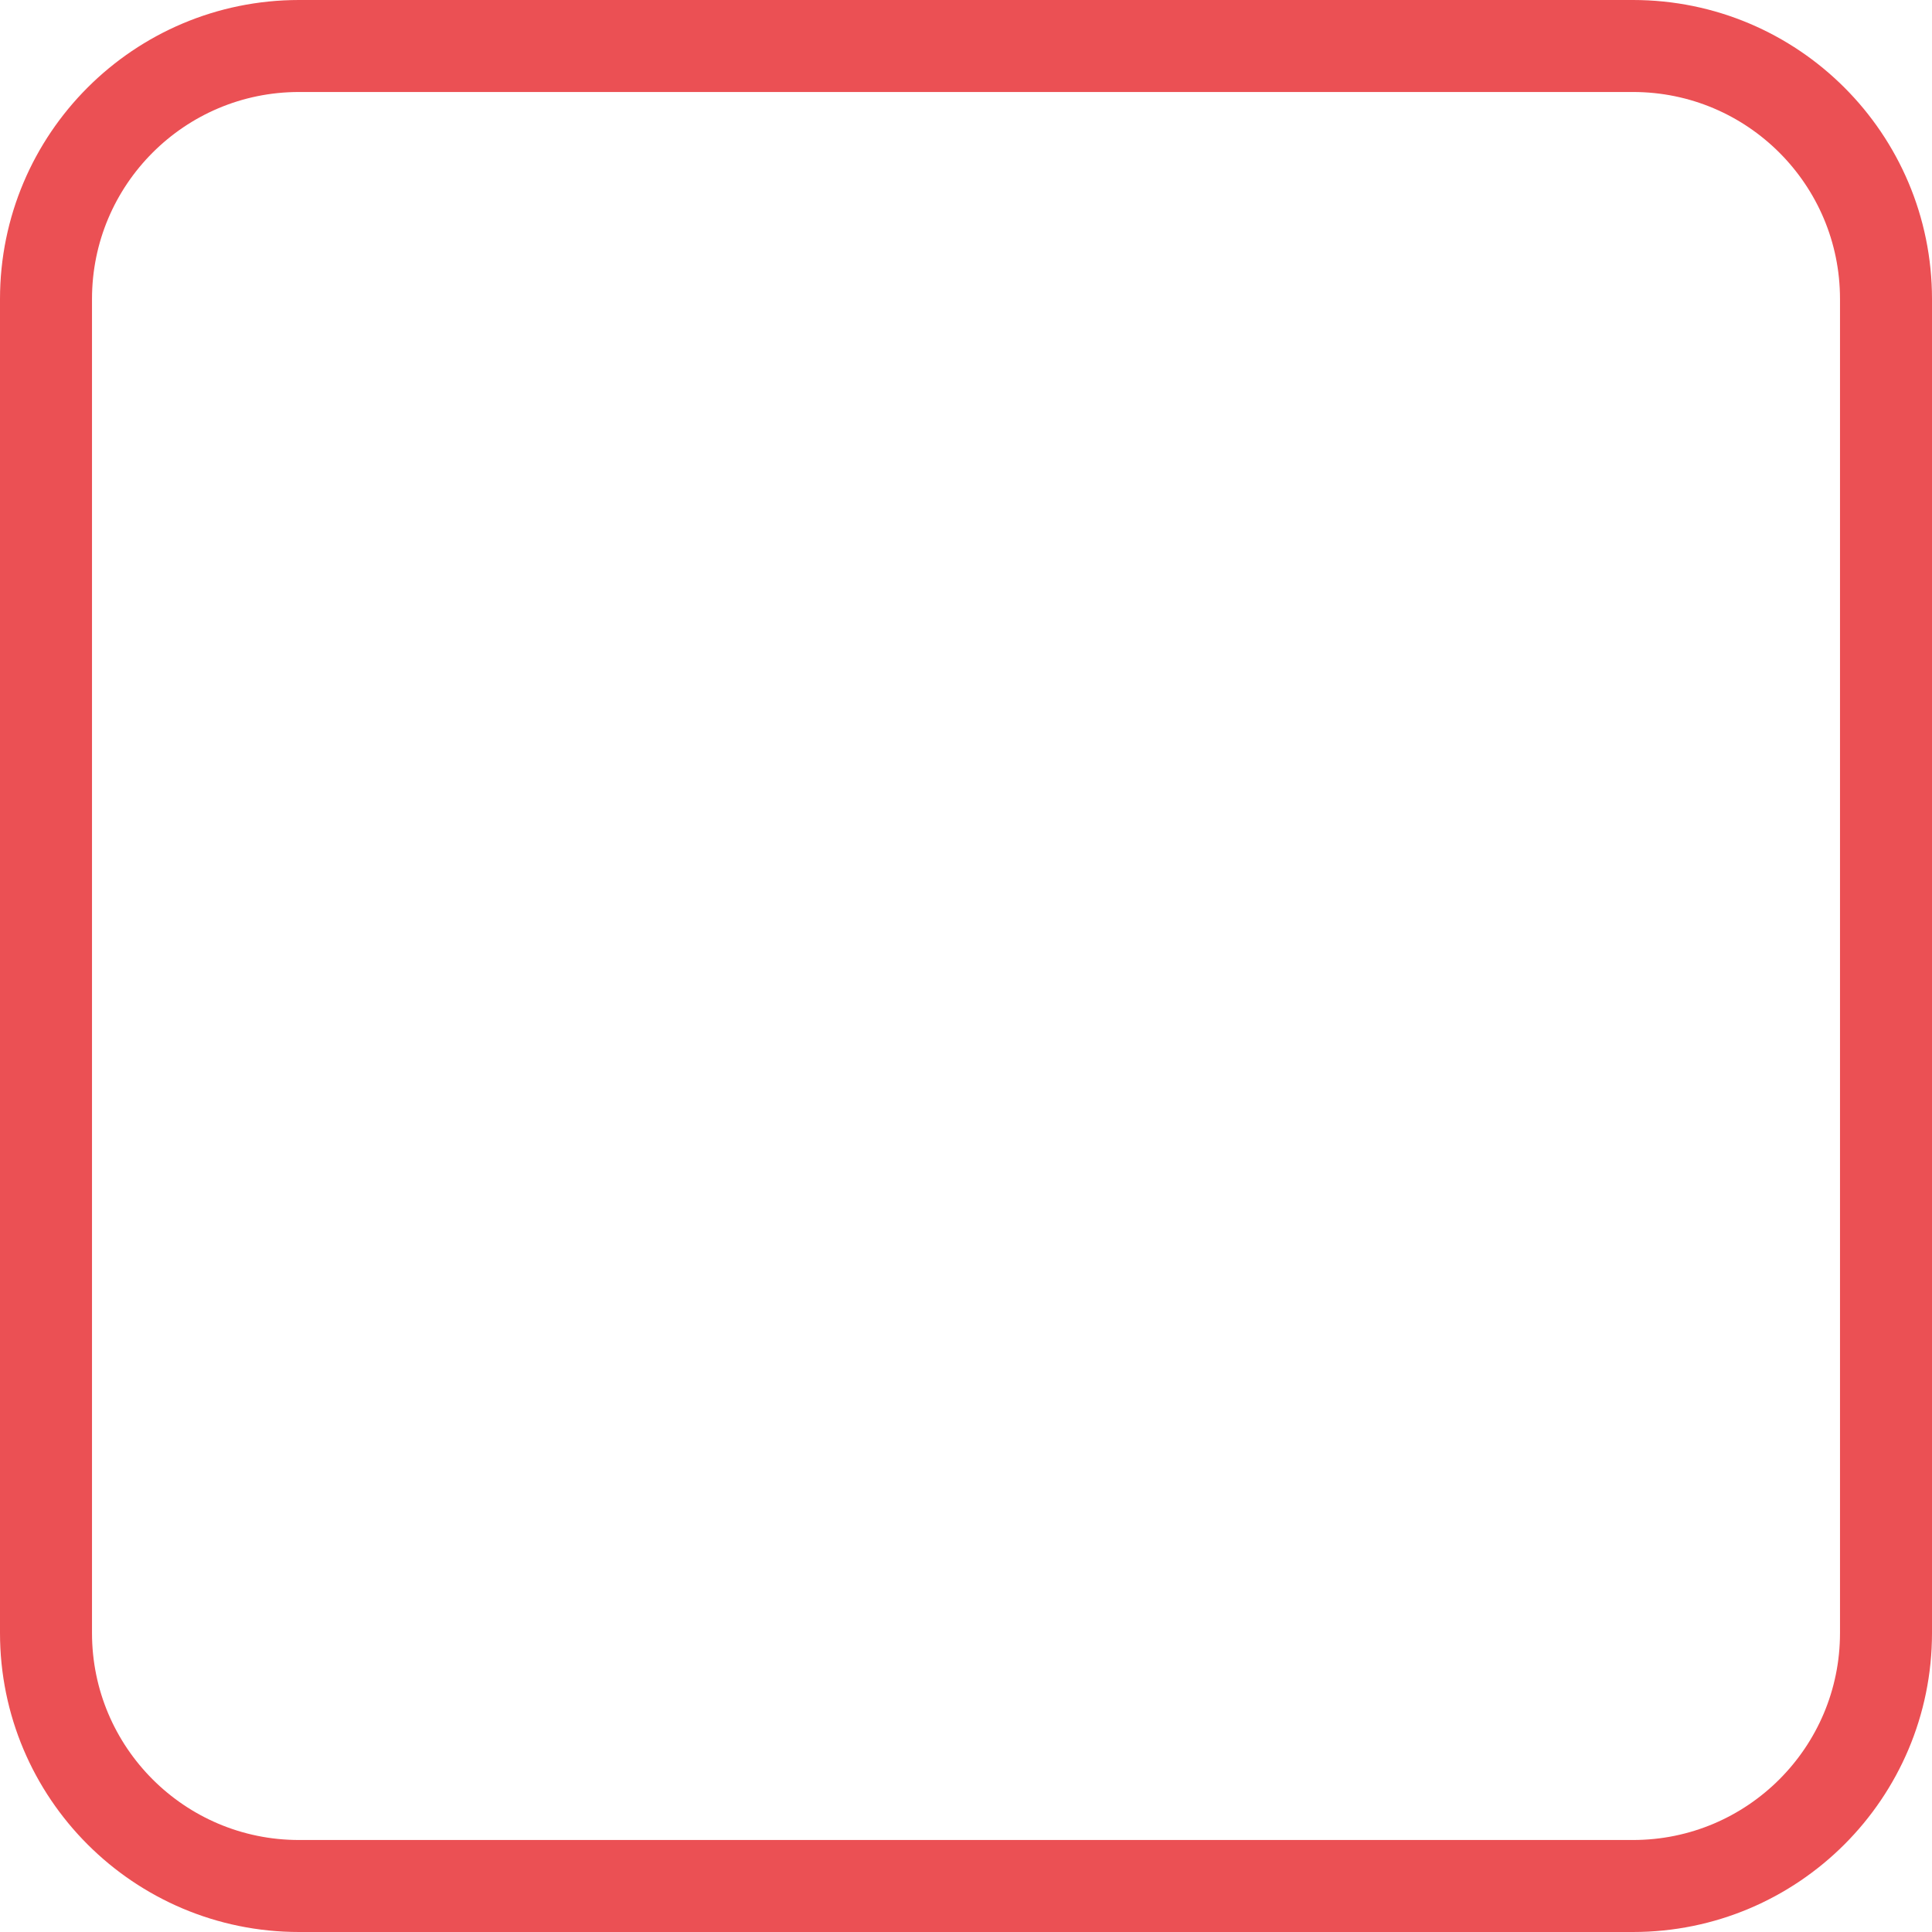
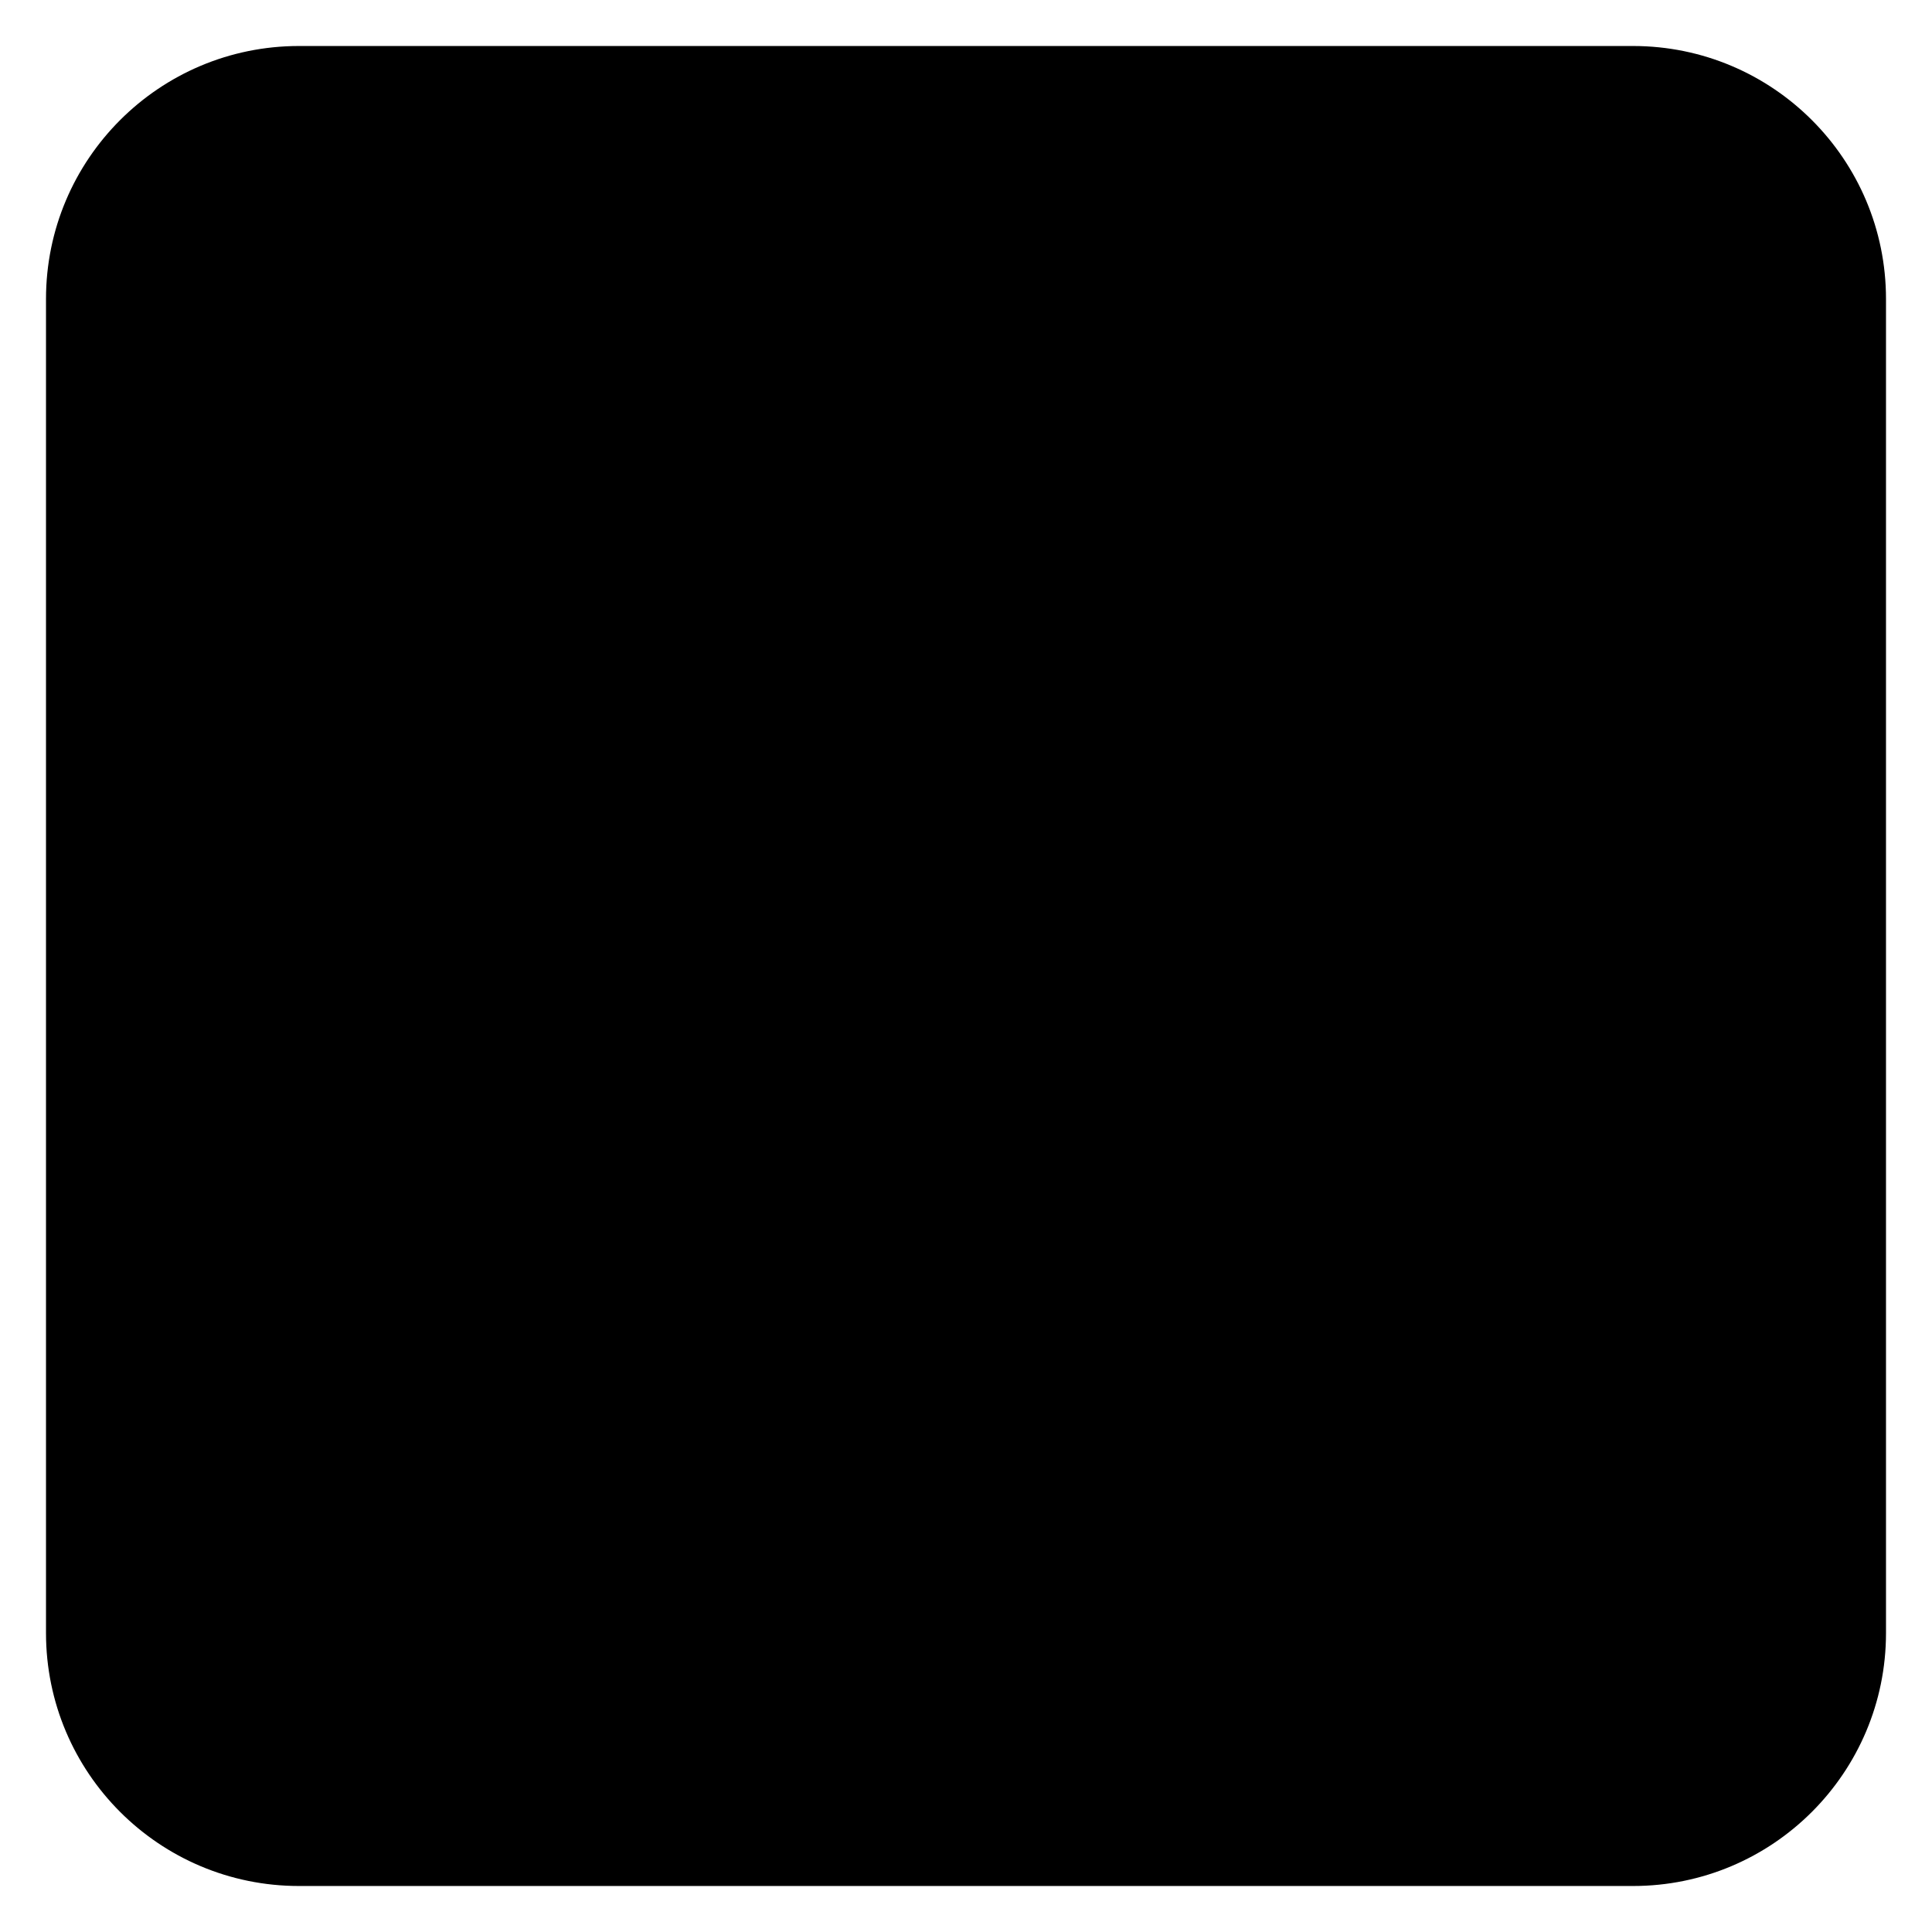
<svg xmlns="http://www.w3.org/2000/svg" id="Layer_1" data-name="Layer 1" viewBox="0 0 21 21">
  <defs>
-     <style>.cls-1{fill:none;stroke:#eb5054;stroke-linecap:round;stroke-linejoin:round;}</style>
+     <style>.background-square-icon .cls-1{fill:none;stroke:#eb5054;stroke-linecap:round;stroke-linejoin:round;}</style>
  </defs>
  <rect class="cls-1" x="0.5" y="0.5" width="20" height="20" rx="2.75" ry="2.75" />
</svg>
